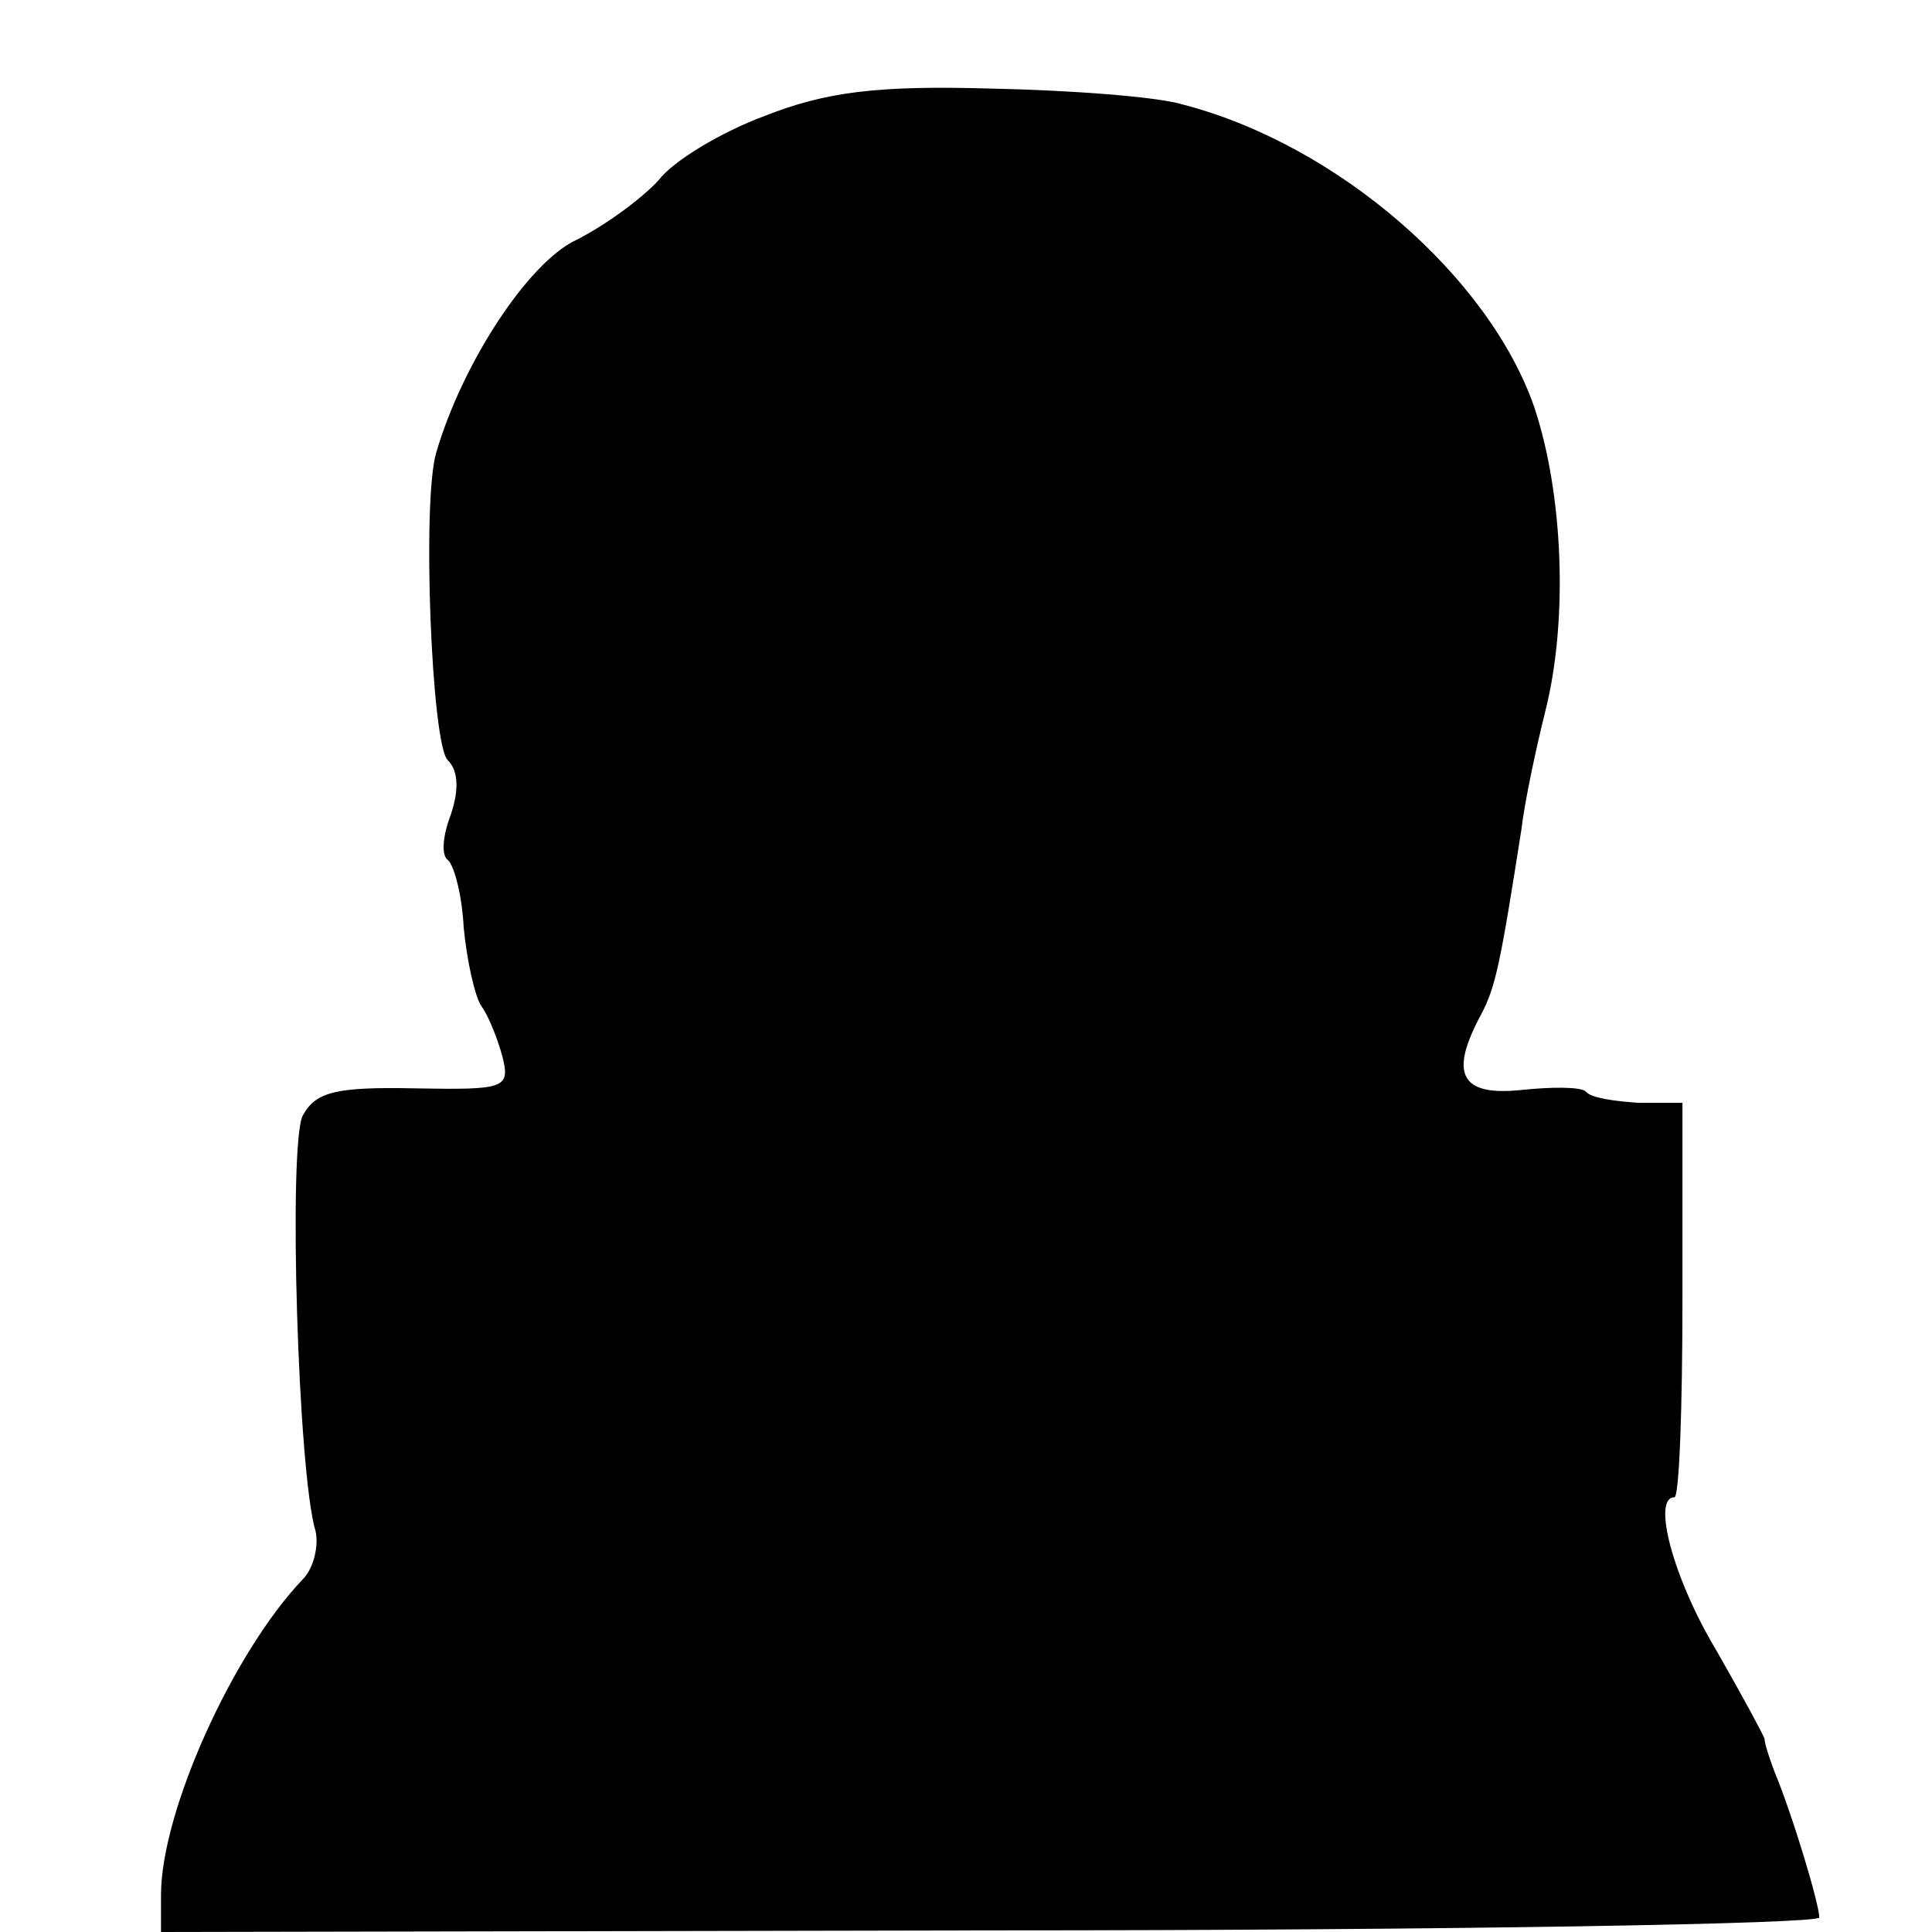
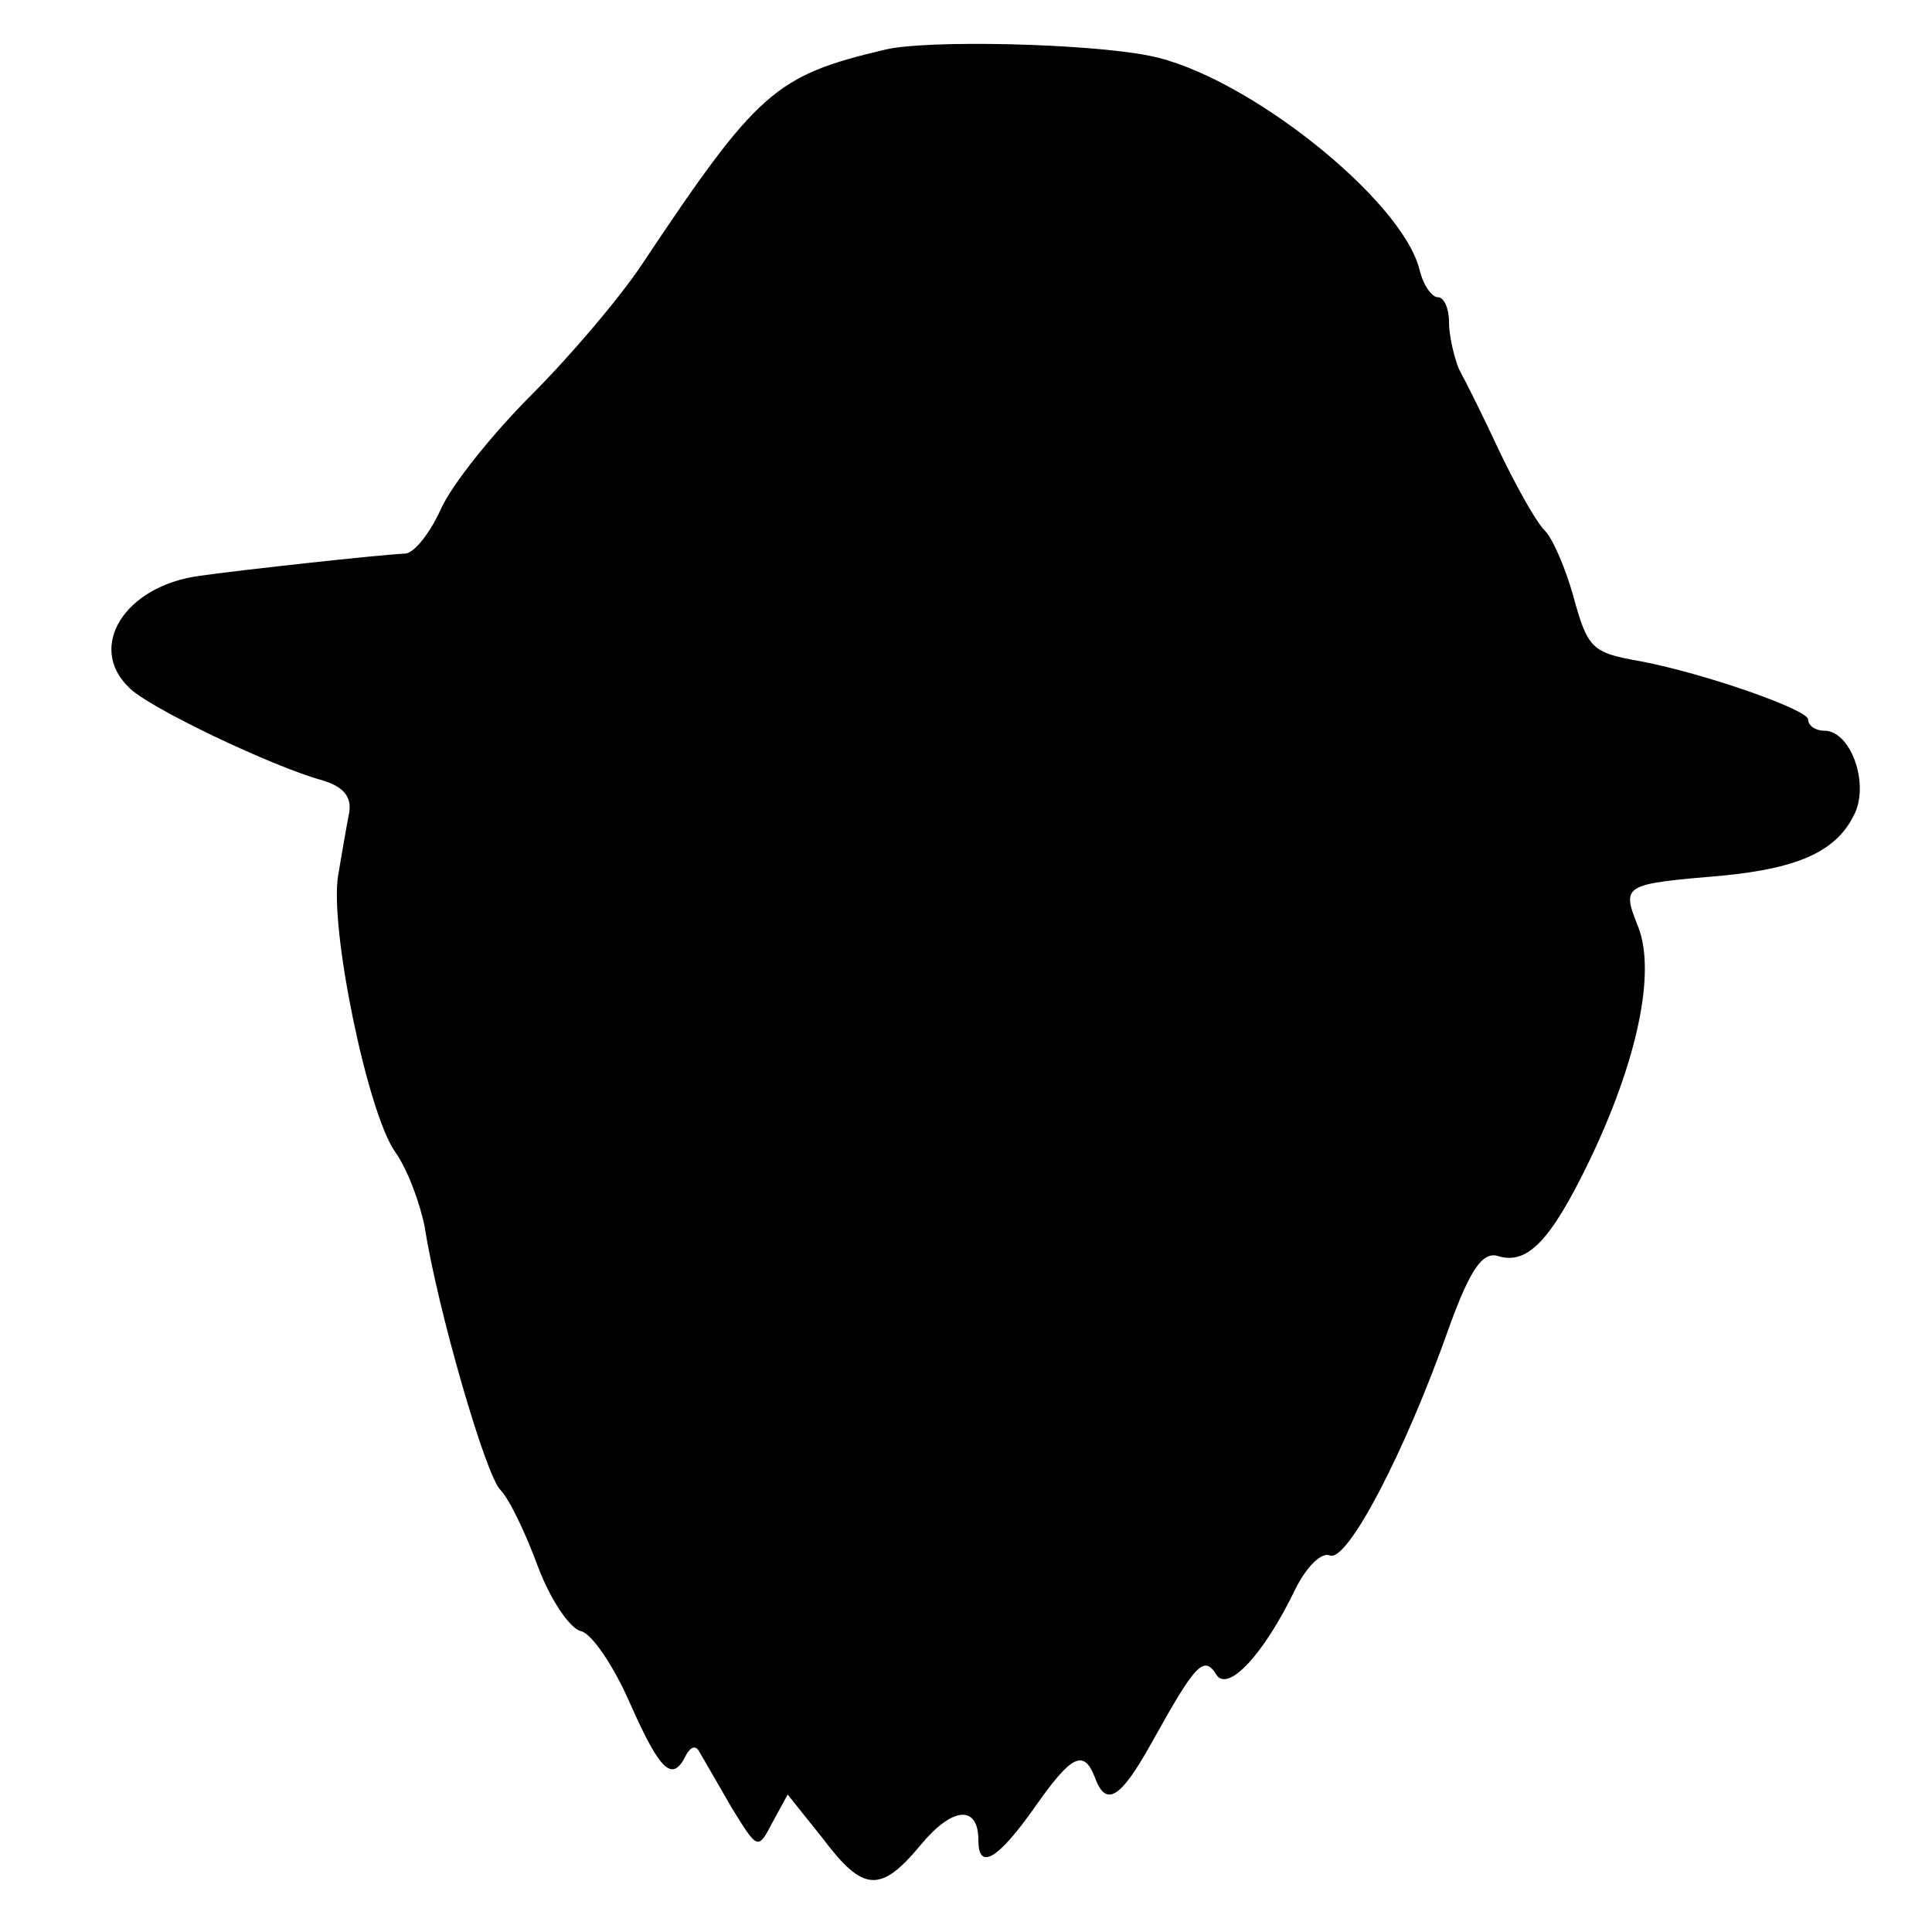
- <svg xmlns="http://www.w3.org/2000/svg" version="1.0" width="120pt" height="120pt" viewBox="0 0 120 120" preserveAspectRatio="xMidYMid meet">
-   <g transform="translate(0,120) scale(0.1,-0.1)" fill="#000000" stroke="none">
-     <path d="M475 1128 c-27 -10 -57 -28 -66 -40 -10 -11 -33 -28 -51 -37 -30 -14 -71 -77 -87 -132 -9 -29 -3 -181 7 -191 7 -7 7 -19 2 -34 -5 -13 -6 -25 -2 -28 4 -3 9 -22 10 -42 2 -21 7 -43 11 -49 4 -5 10 -20 13 -31 5 -20 2 -21 -54 -20 -49 1 -62 -2 -70 -17 -9 -18 -3 -222 8 -258 2 -9 -1 -23 -8 -30 -43 -45 -88 -144 -88 -196 l0 -23 515 1 c283 0 515 4 515 8 0 8 -16 62 -28 91 -3 8 -6 17 -6 20 -1 3 -14 27 -30 55 -27 45 -40 95 -26 95 3 0 5 55 5 123 l0 122 -27 0 c-15 1 -30 3 -33 7 -3 3 -21 3 -40 1 -38 -4 -45 10 -25 47 9 17 12 32 25 115 2 17 9 50 15 74 14 56 11 134 -7 188 -28 81 -122 163 -218 188 -16 5 -71 9 -120 10 -70 2 -102 -2 -140 -17z" />
+ <svg xmlns="http://www.w3.org/2000/svg" version="1.0" width="156pt" height="156pt" viewBox="0 0 156 156" preserveAspectRatio="xMidYMid meet">
+   <g transform="translate(0,156) scale(0.1,-0.1)" fill="#000000" stroke="none">
+     <path d="M715 1520 c-89 -21 -103 -33 -197 -174 -18 -27 -58 -74 -89 -105 -31 -31 -64 -72 -73 -92 -9 -20 -22 -36 -29 -36 -21 -1 -131 -13 -166 -18 -60 -8 -91 -57 -57 -90 15 -16 116 -64 156 -75 17 -5 24 -13 22 -26 -2 -10 -6 -33 -9 -51 -7 -43 24 -192 46 -223 10 -14 20 -41 24 -61 10 -65 49 -200 61 -212 7 -7 20 -34 30 -61 10 -27 26 -51 35 -53 9 -2 27 -29 40 -59 24 -54 34 -64 45 -41 4 7 8 8 11 2 3 -5 15 -26 26 -45 21 -34 21 -34 33 -11 l12 22 28 -35 c33 -44 47 -45 80 -5 25 30 46 32 46 3 0 -25 16 -15 45 26 30 43 40 48 49 25 9 -25 21 -17 46 28 35 63 42 71 52 55 9 -15 38 15 64 69 9 18 21 30 28 27 14 -5 60 82 96 184 17 47 27 61 39 58 24 -8 43 12 74 76 39 81 54 152 40 189 -14 35 -13 35 68 42 62 6 93 20 107 51 11 25 -4 66 -25 66 -7 0 -13 4 -13 9 0 8 -83 37 -135 47 -40 7 -43 10 -55 54 -6 21 -16 45 -23 52 -7 7 -23 36 -36 63 -13 28 -28 58 -33 67 -4 10 -8 27 -8 38 0 11 -4 20 -9 20 -5 0 -12 10 -15 23 -15 57 -141 157 -218 172 -50 10 -179 13 -213 5z" />
  </g>
</svg>
